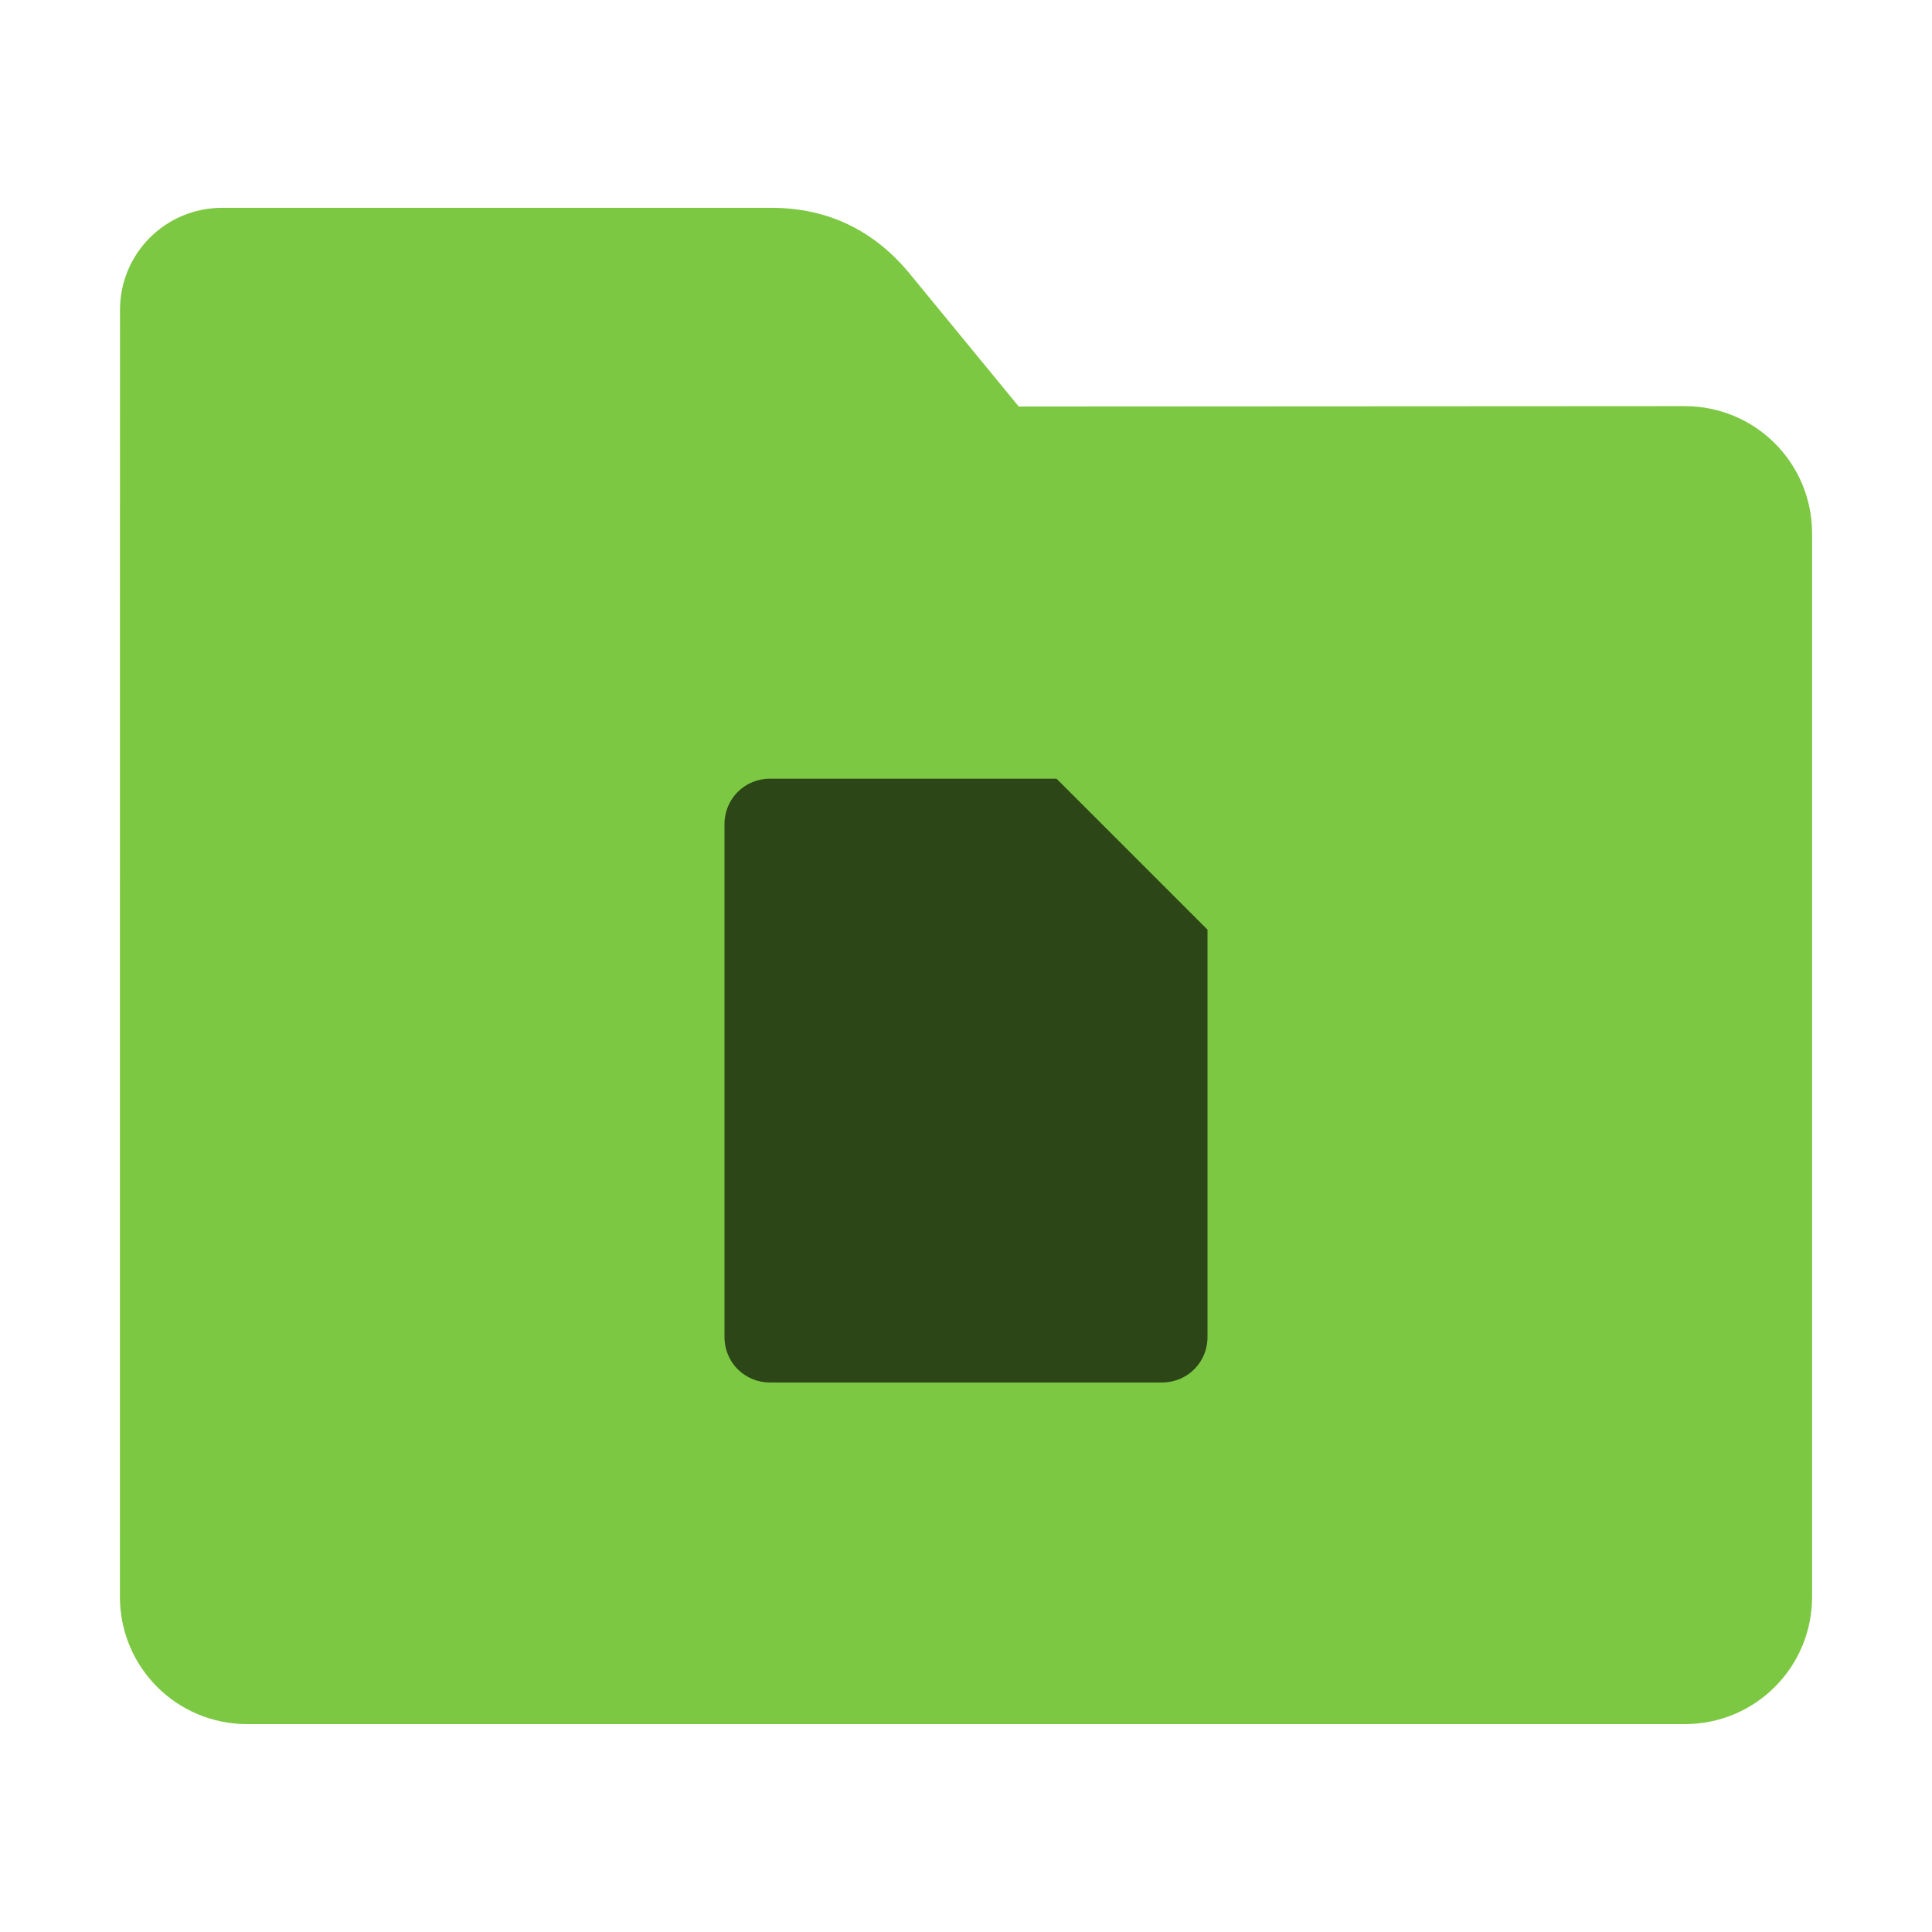
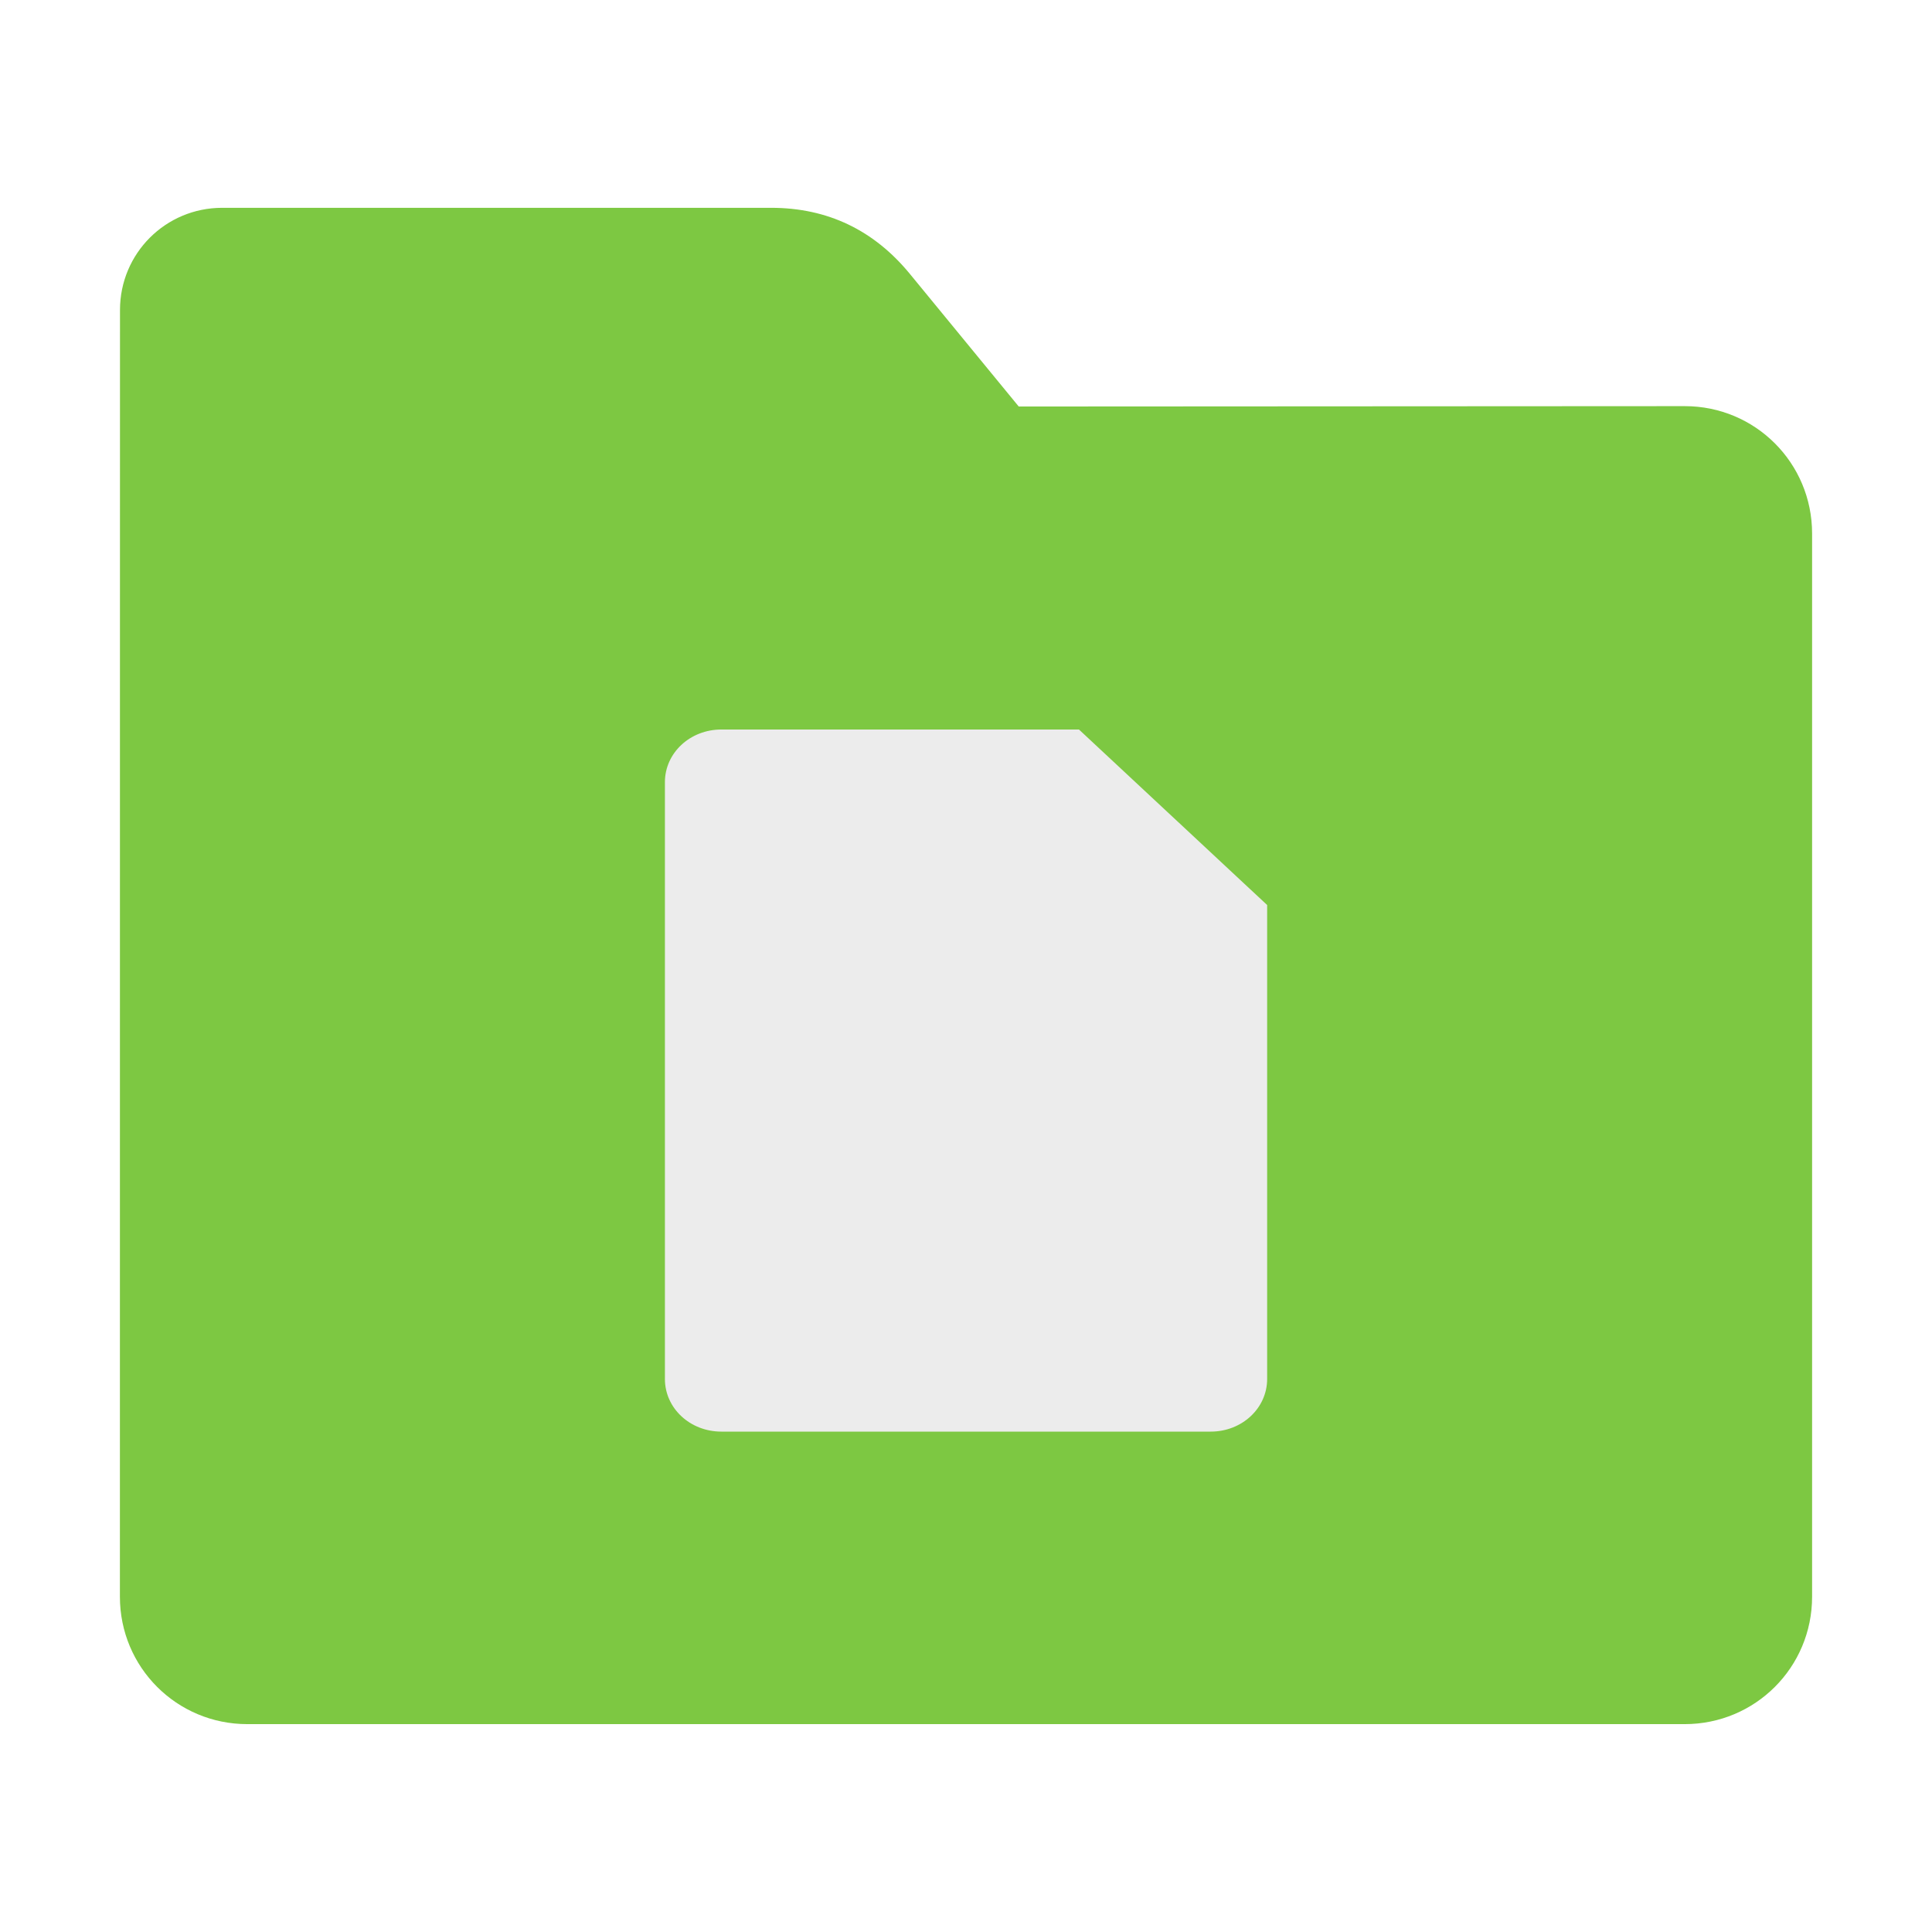
<svg xmlns="http://www.w3.org/2000/svg" width="32" height="32" version="1" id="svg16">
  <defs id="defs20" />
  <path style="fill:#7dc842;fill-opacity:1;stroke:none;stroke-width:0.145;stroke-miterlimit:4;stroke-dasharray:none;stroke-opacity:1" d="m 27.904,6.727 c 1.169,-7.39e-4 2.11,0.941 2.11,2.11 V 26.447 c 0,1.169 -0.941,2.11 -2.11,2.11 H 4.096 c -1.169,0 -2.11,-0.941 -2.11,-2.11 l 7.31e-4,-16.245 7.32e-4,-5.067 c 0,-0.938 0.755,-1.693 1.693,-1.693 h 9.091 c 0.938,0 1.705,0.371 2.3,1.096 l 1.802,2.195 z" id="rect4549-3" />
-   <path style="opacity:1;fill:#000000;fill-opacity:0.651" d="m 12.75,12.898 c -0.416,0 -0.75,0.334 -0.75,0.75 v 8.5 c 0,0.416 0.334,0.75 0.75,0.75 h 6.5 c 0.416,0 0.75,-0.334 0.75,-0.75 v -6.75 l -2.5,-2.5 z" id="path14" />
+   <path style="opacity:1;fill:#ececec;fill-opacity:1;stroke-width:1.204" d="m 11.948,12.083 c -0.519,0 -0.935,0.388 -0.935,0.872 v 9.885 c 0,0.484 0.416,0.872 0.935,0.872 h 8.105 c 0.519,0 0.935,-0.388 0.935,-0.872 v -7.85 l -3.117,-2.907 z" id="path14" />
</svg>
